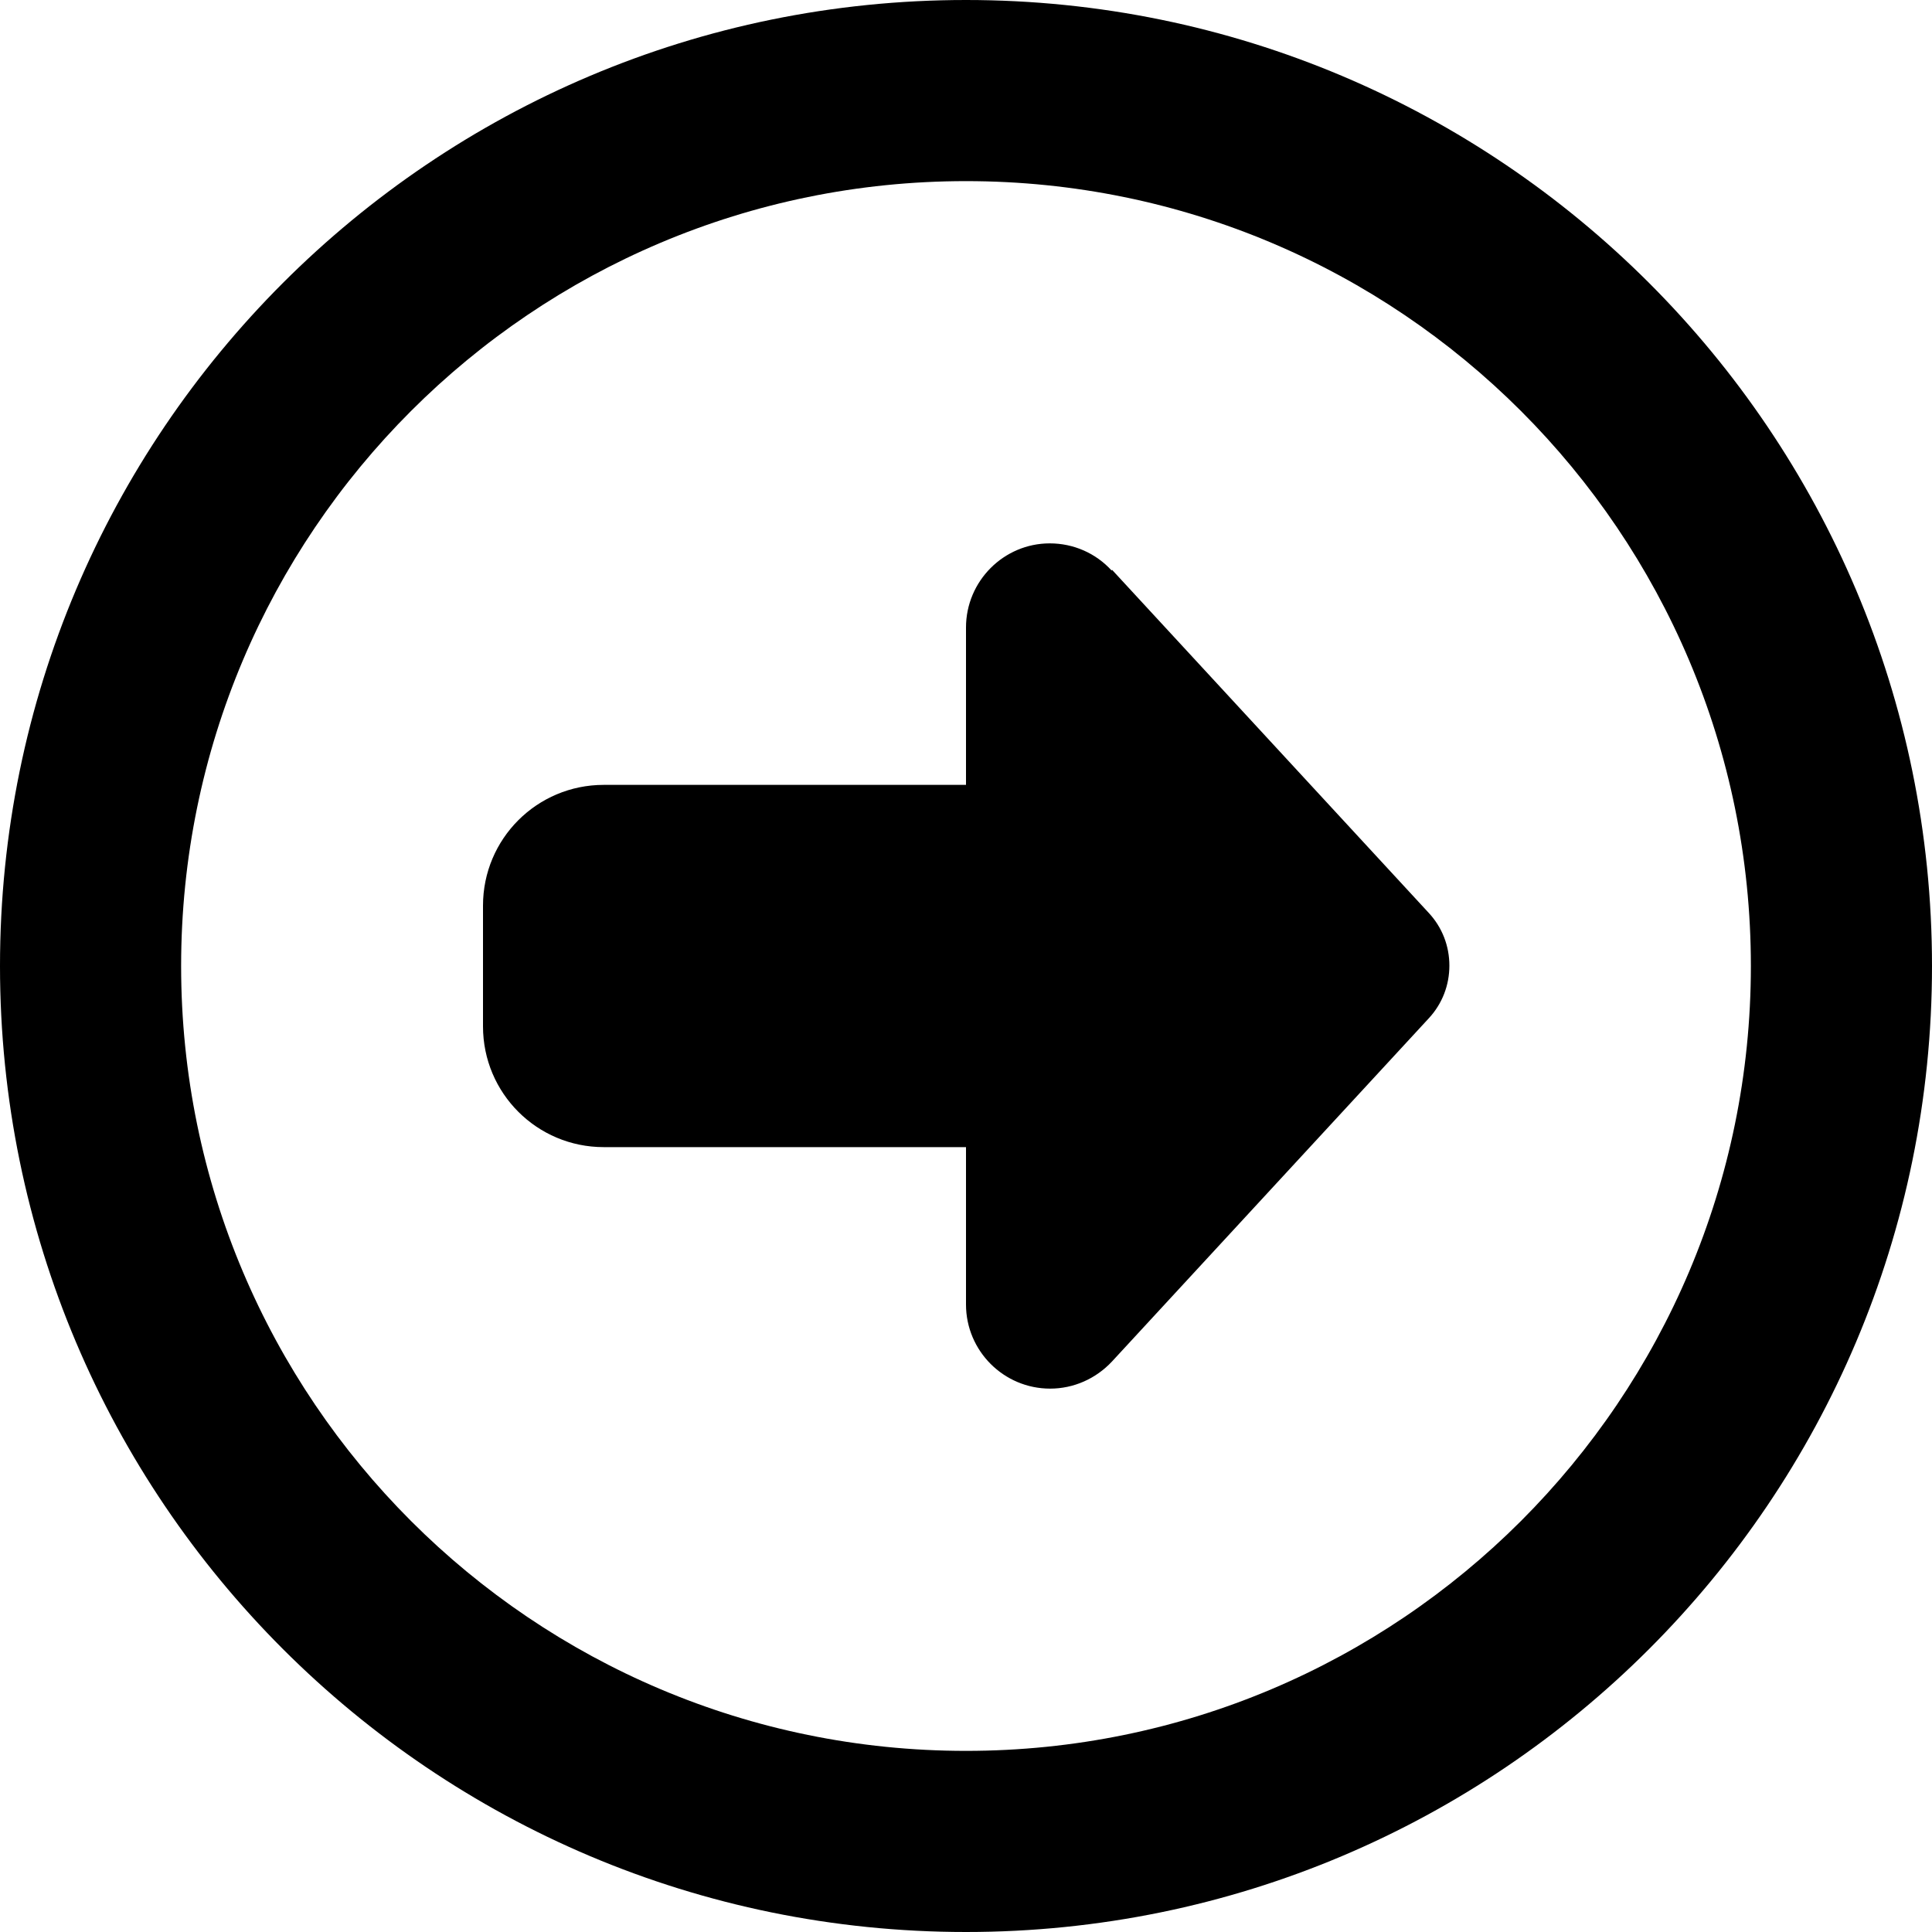
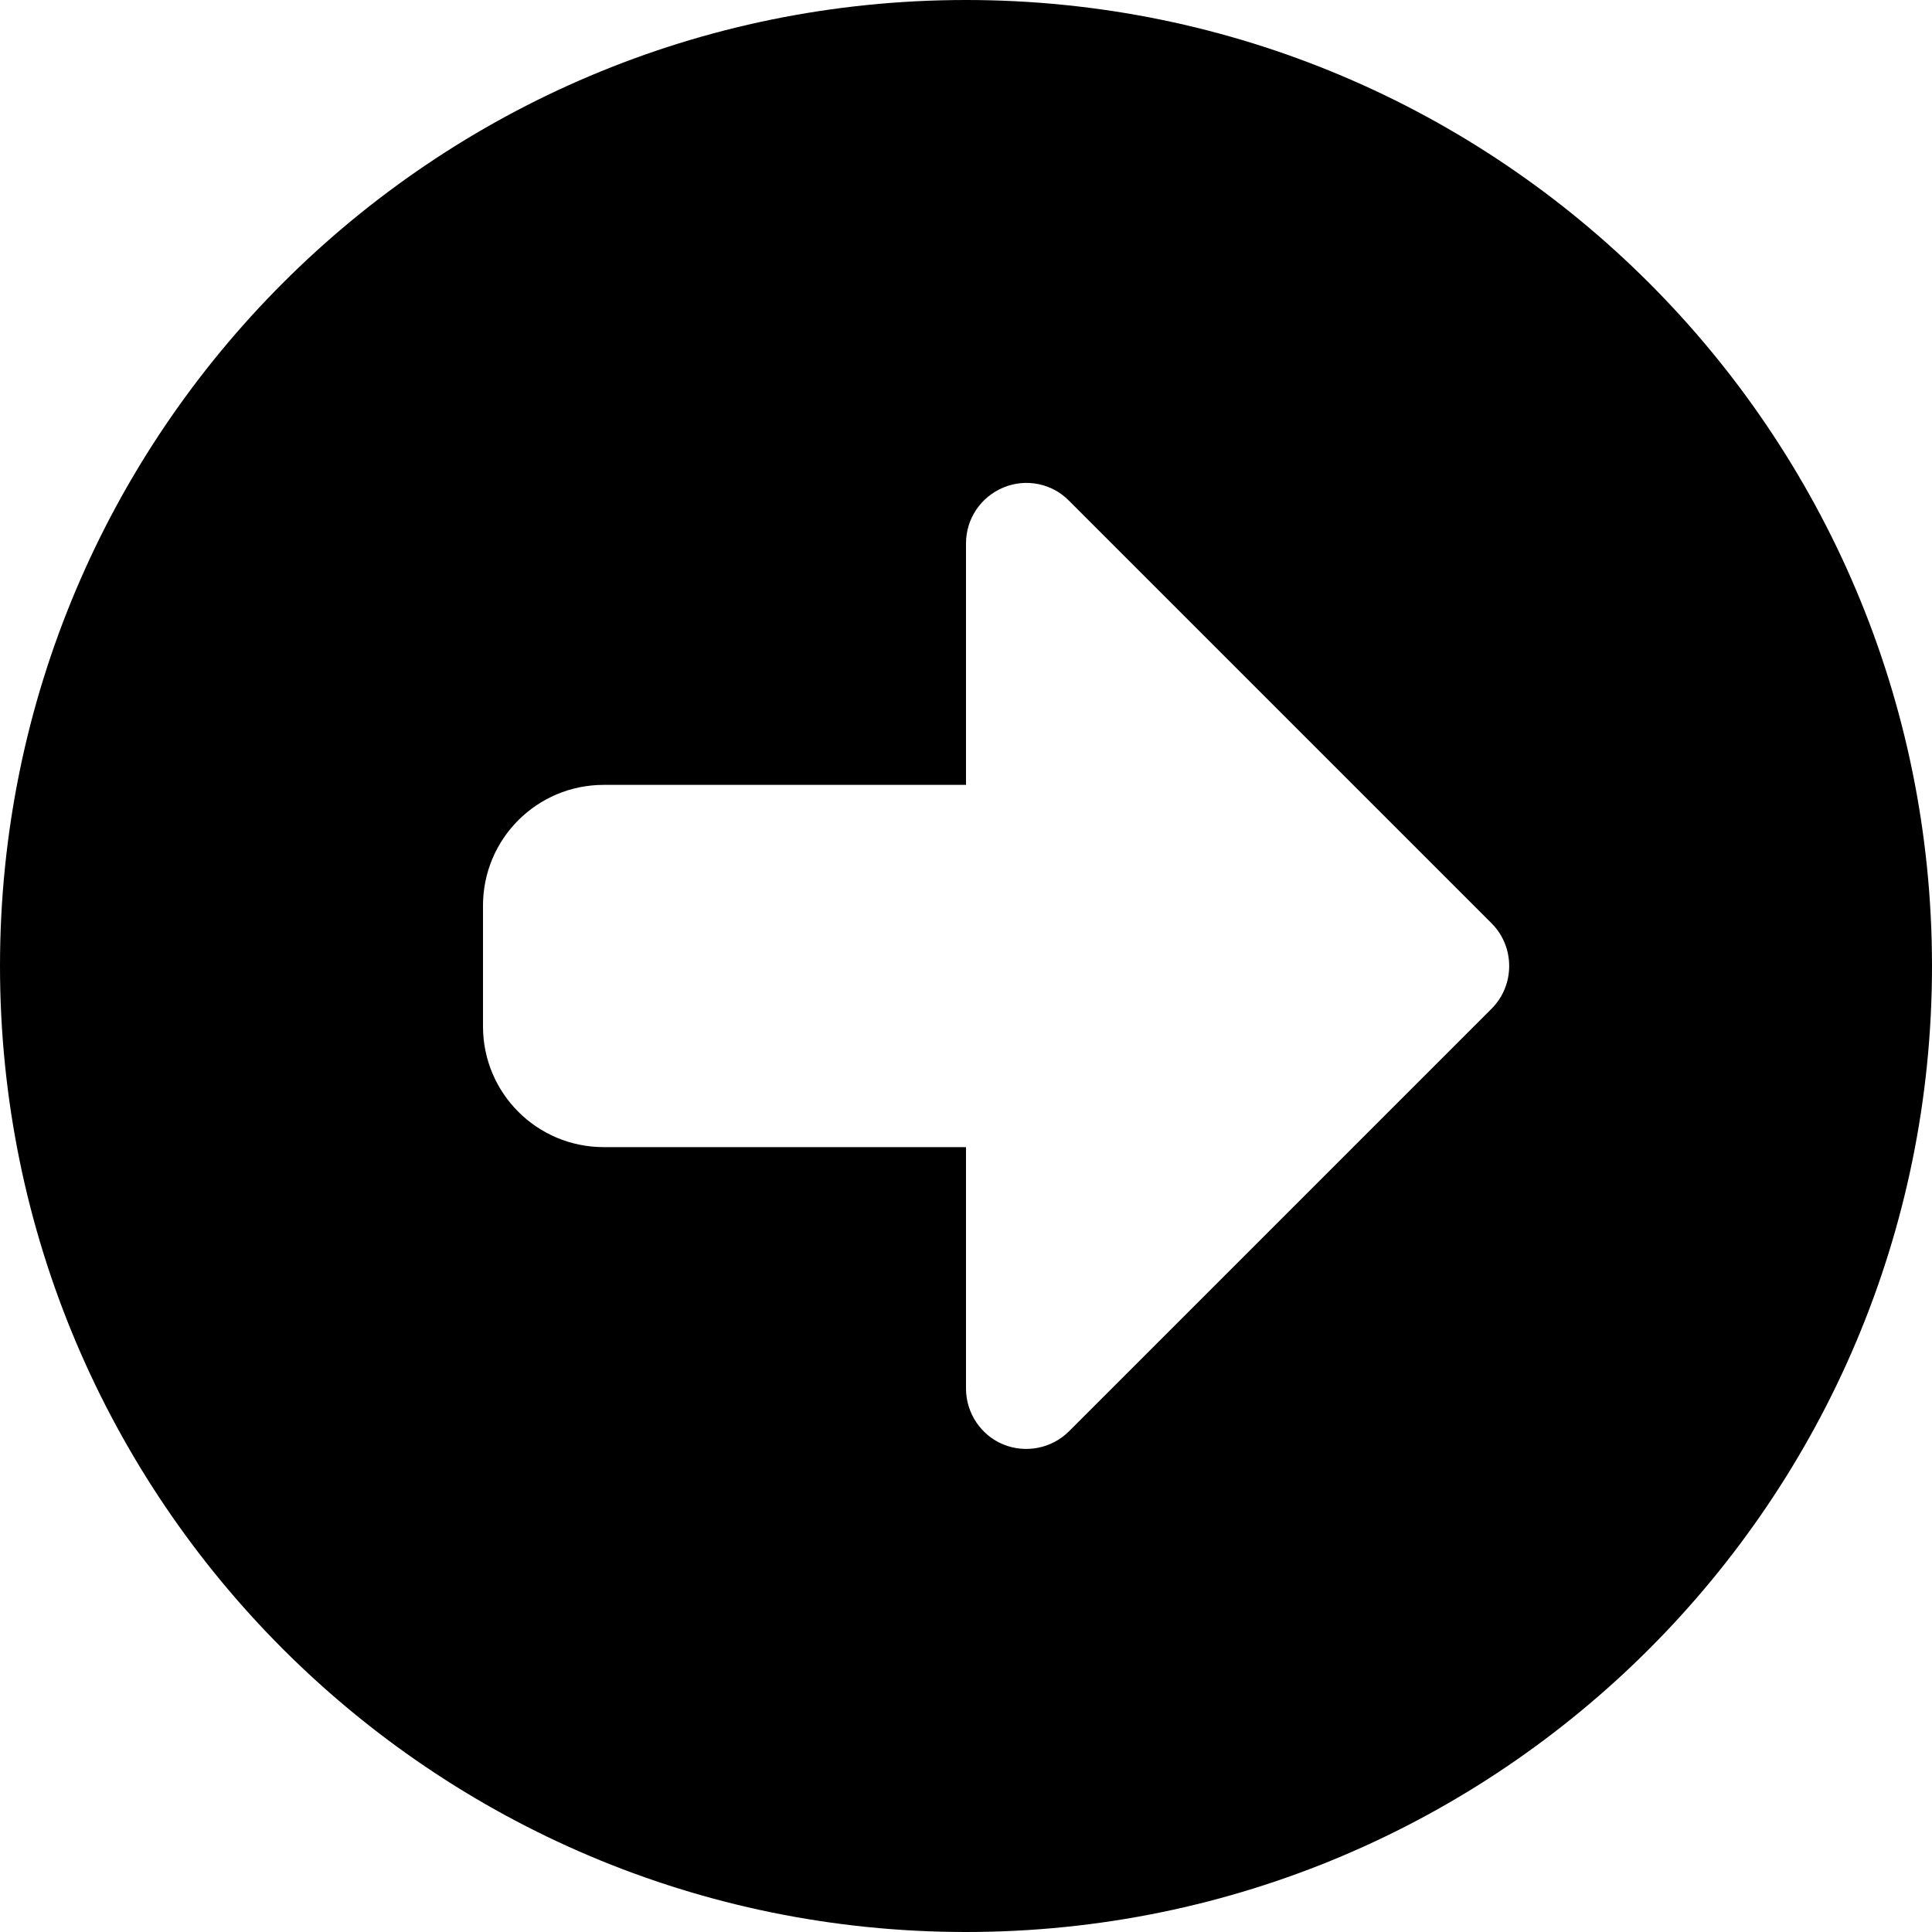
<svg xmlns="http://www.w3.org/2000/svg" viewBox="0 0 512 512">
-   <path d="M464 256A208 208 0 1 1 48 256a208 208 0 1 1 416 0zM0 256a256 256 0 1 0 512 0A256 256 0 1 0 0 256zM294.6 151.2c-4.2-4.6-10.1-7.2-16.4-7.2C266 144 256 154 256 166.3l0 41.7-96 0c-17.7 0-32 14.3-32 32l0 32c0 17.7 14.3 32 32 32l96 0 0 41.7c0 12.3 10 22.3 22.3 22.3c6.2 0 12.1-2.6 16.4-7.2l84-91c3.5-3.8 5.4-8.7 5.4-13.9s-1.9-10.1-5.4-13.9l-84-91z" />
+   <path d="M0 256a256 256 0 1 0 512 0A256 256 0 1 0 0 256zm395.3 11.3l-112 112c-4.6 4.6-11.5 5.9-17.4 3.5s-9.9-8.3-9.9-14.8l0-64-96 0c-17.7 0-32-14.3-32-32l0-32c0-17.7 14.3-32 32-32l96 0 0-64c0-6.5 3.9-12.3 9.9-14.8s12.9-1.1 17.4 3.5l112 112c6.2 6.2 6.2 16.4 0 22.6z" />
</svg>
